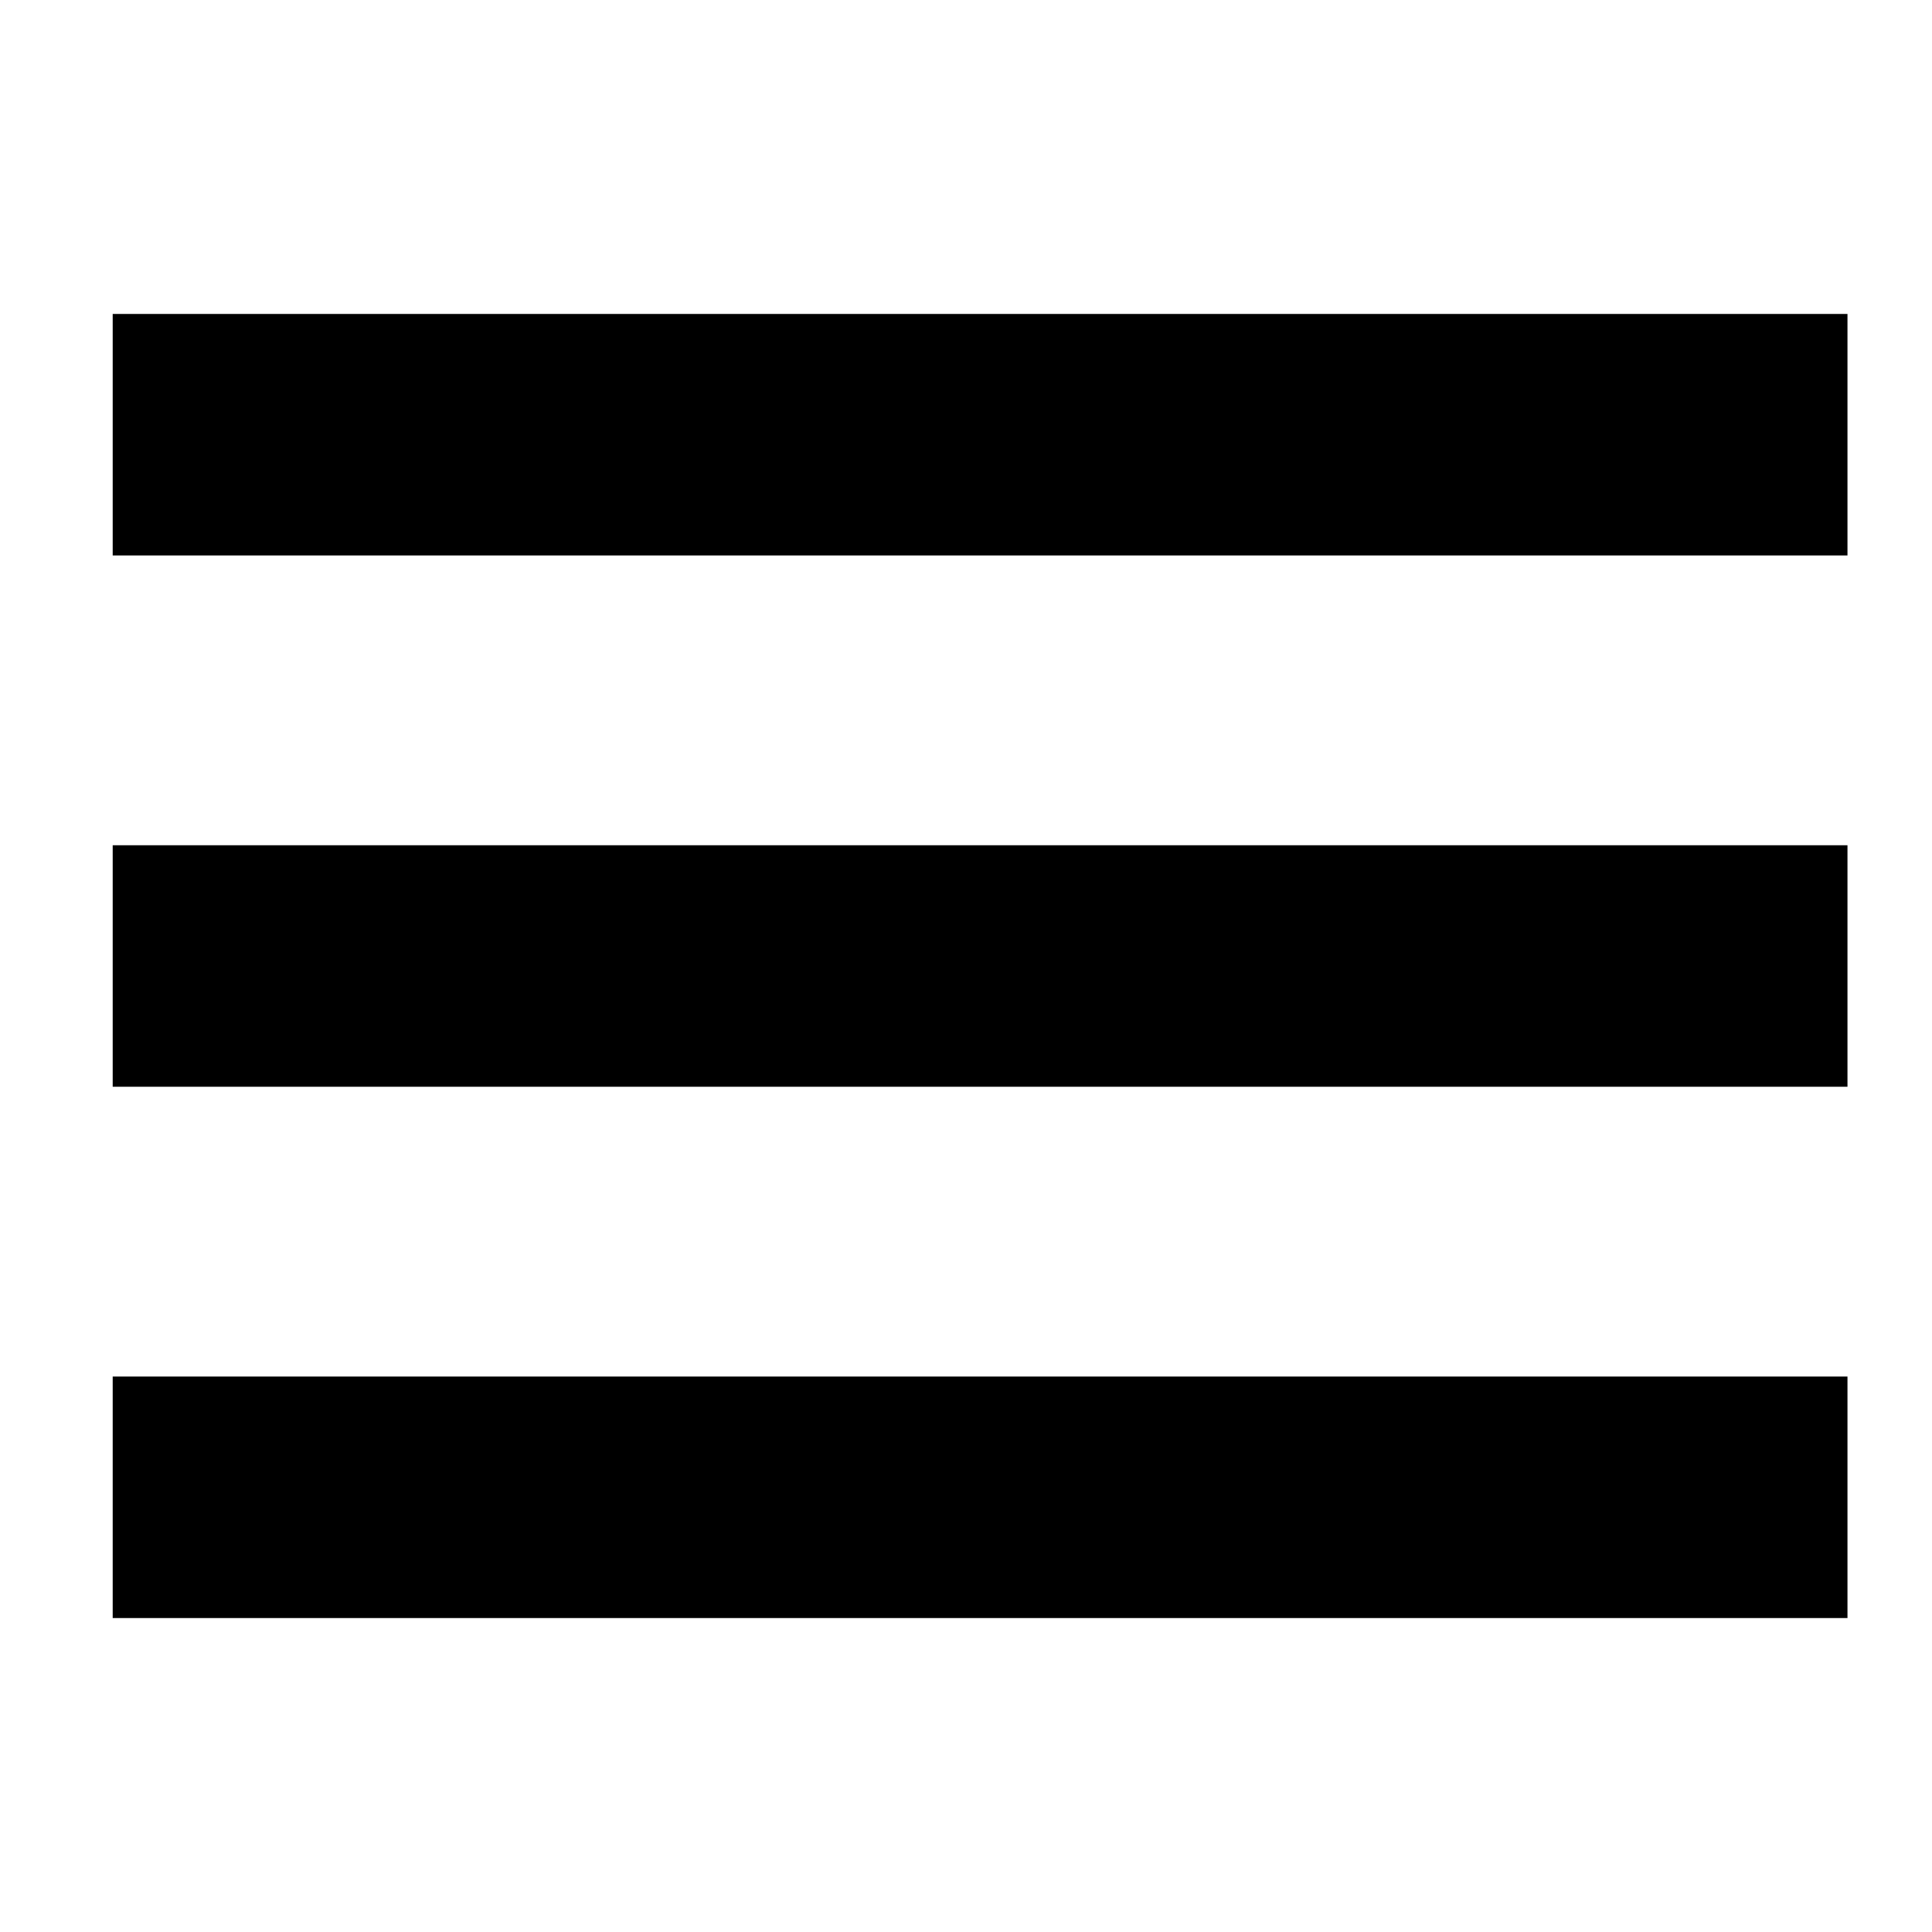
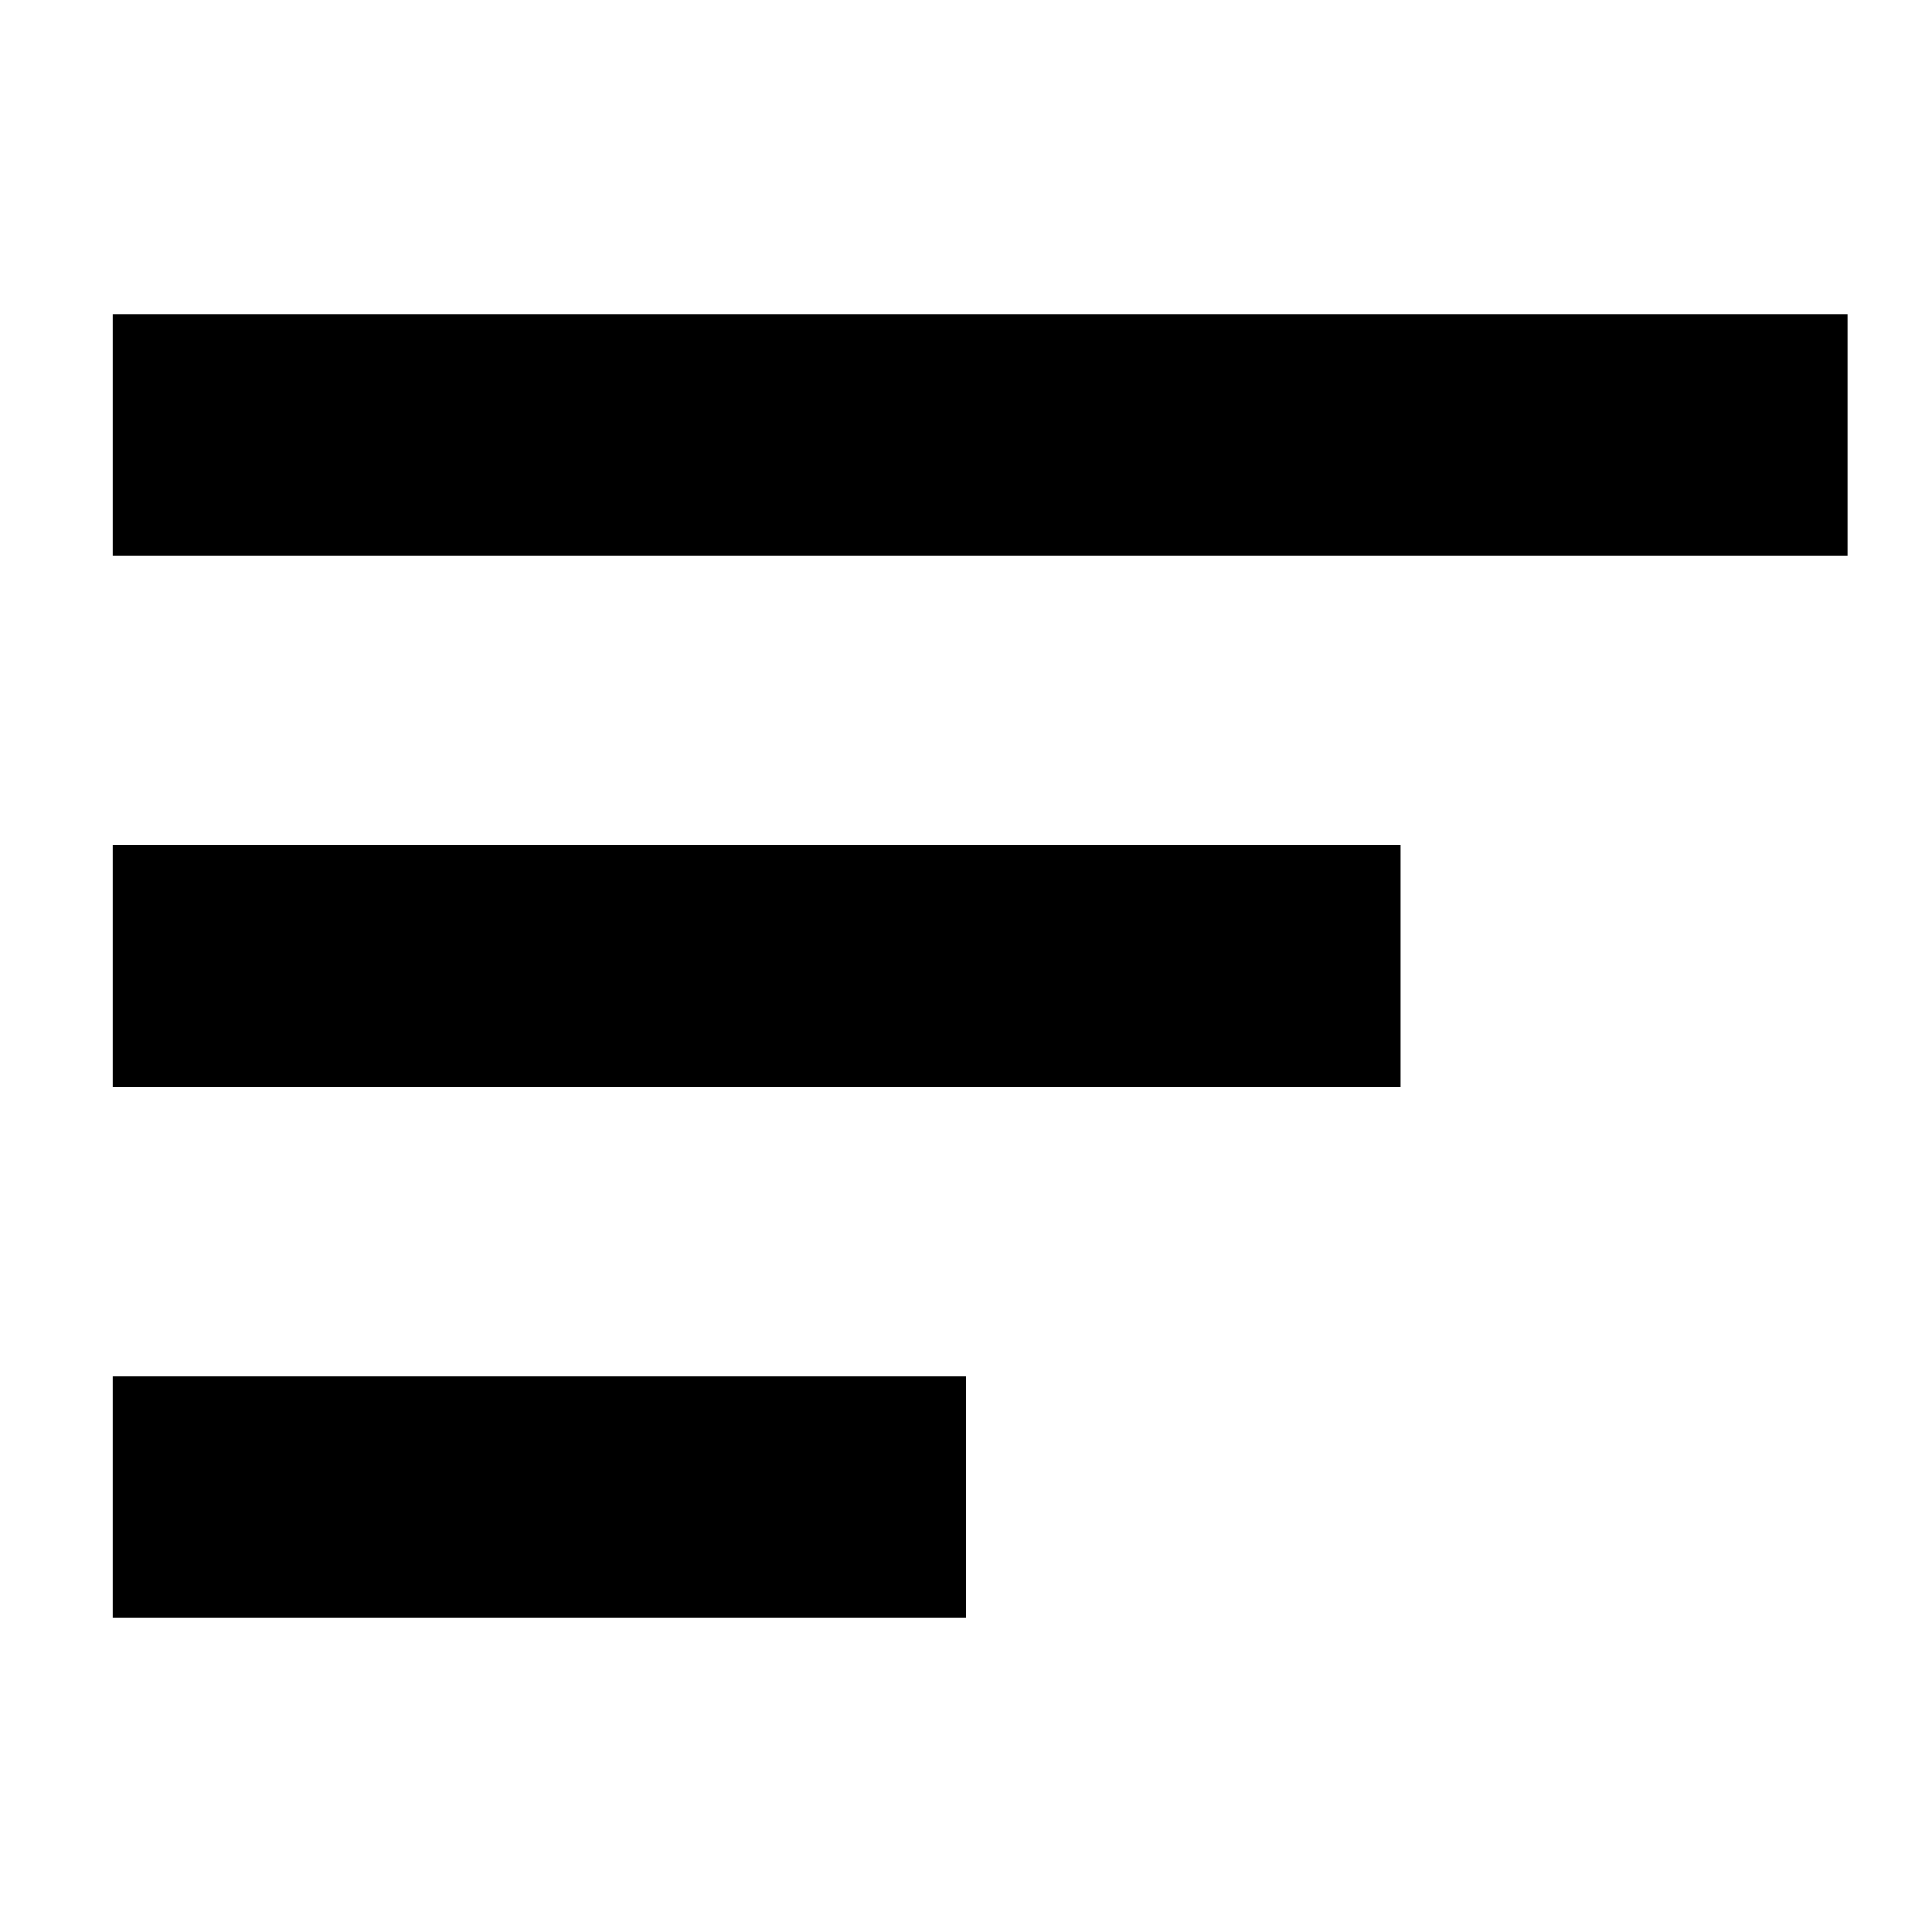
<svg xmlns="http://www.w3.org/2000/svg" version="1.1" id="레이어_1" x="0px" y="0px" viewBox="0 0 48 48" style="enable-background:new 0 0 48 48;" xml:space="preserve">
-   <rect x="2.8" y="34.2" width="43.1" height="6" />
+   <rect x="2.8" y="34.2" width="21.2" height="6" />
  <rect x="2.8" y="7.8" width="43.1" height="6" />
-   <rect x="2.8" y="21" width="43.1" height="6" />
+   <rect x="2.8" y="21" width="32" height="6" />
</svg>
